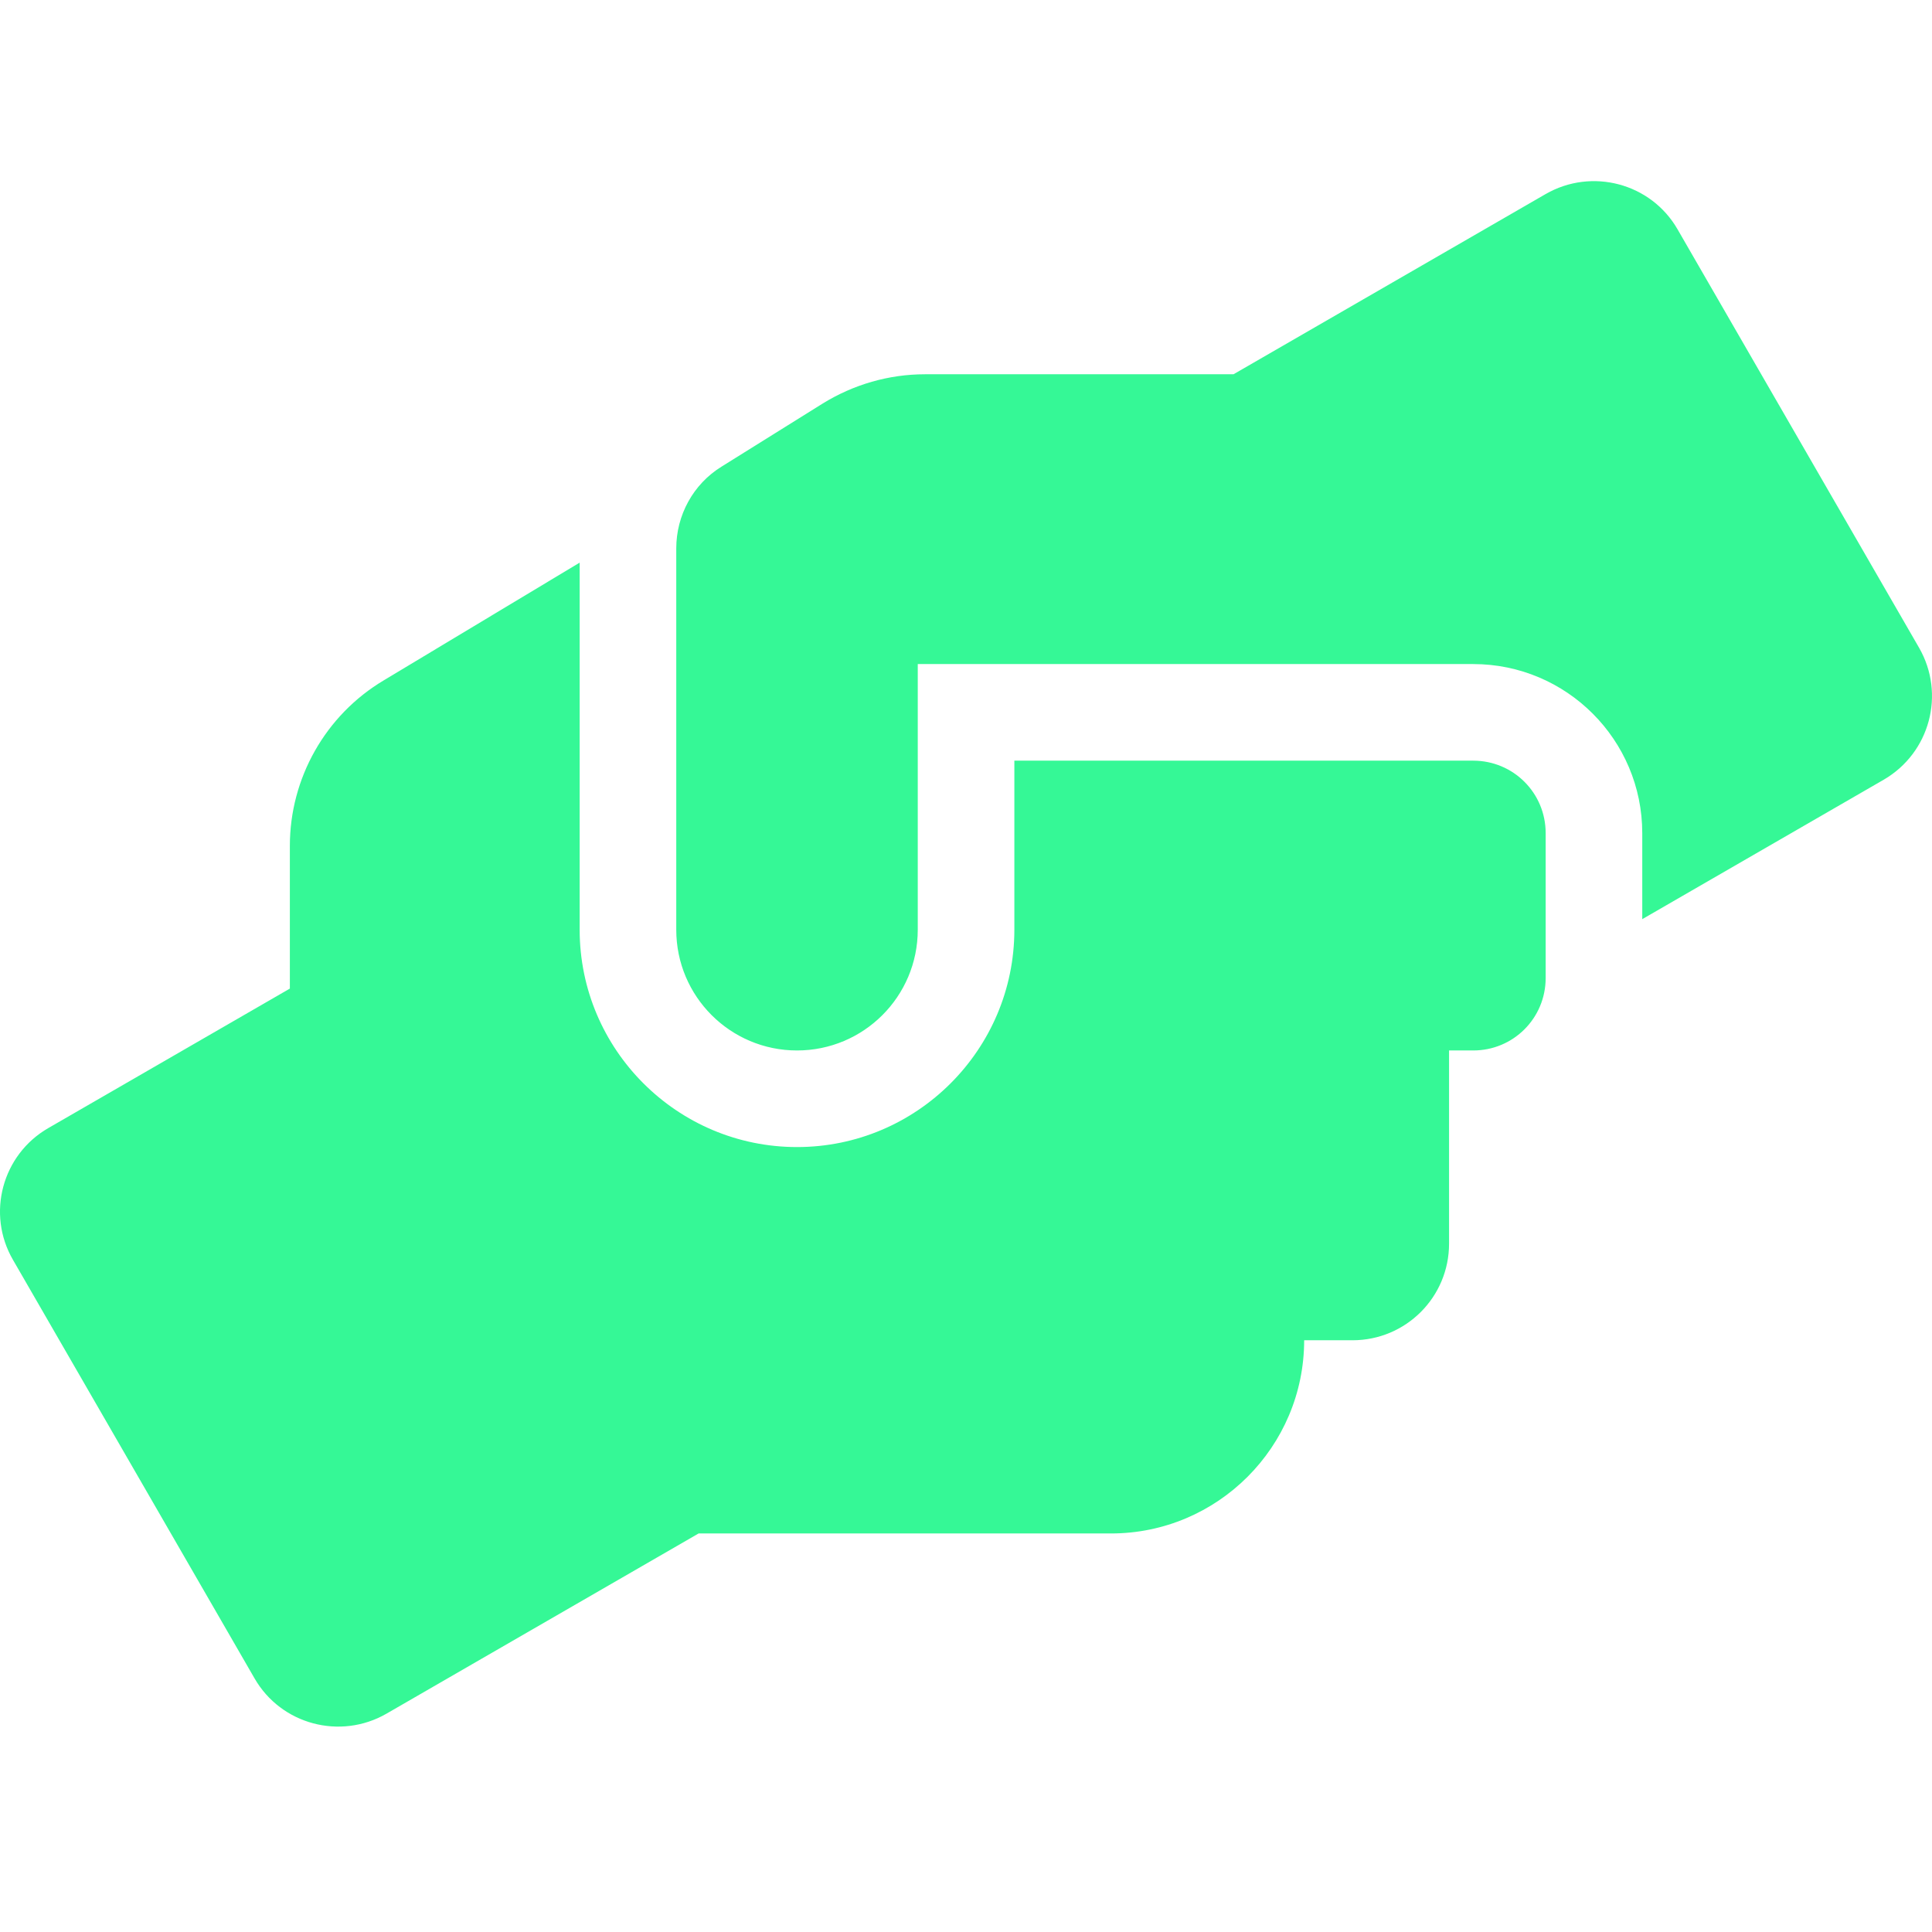
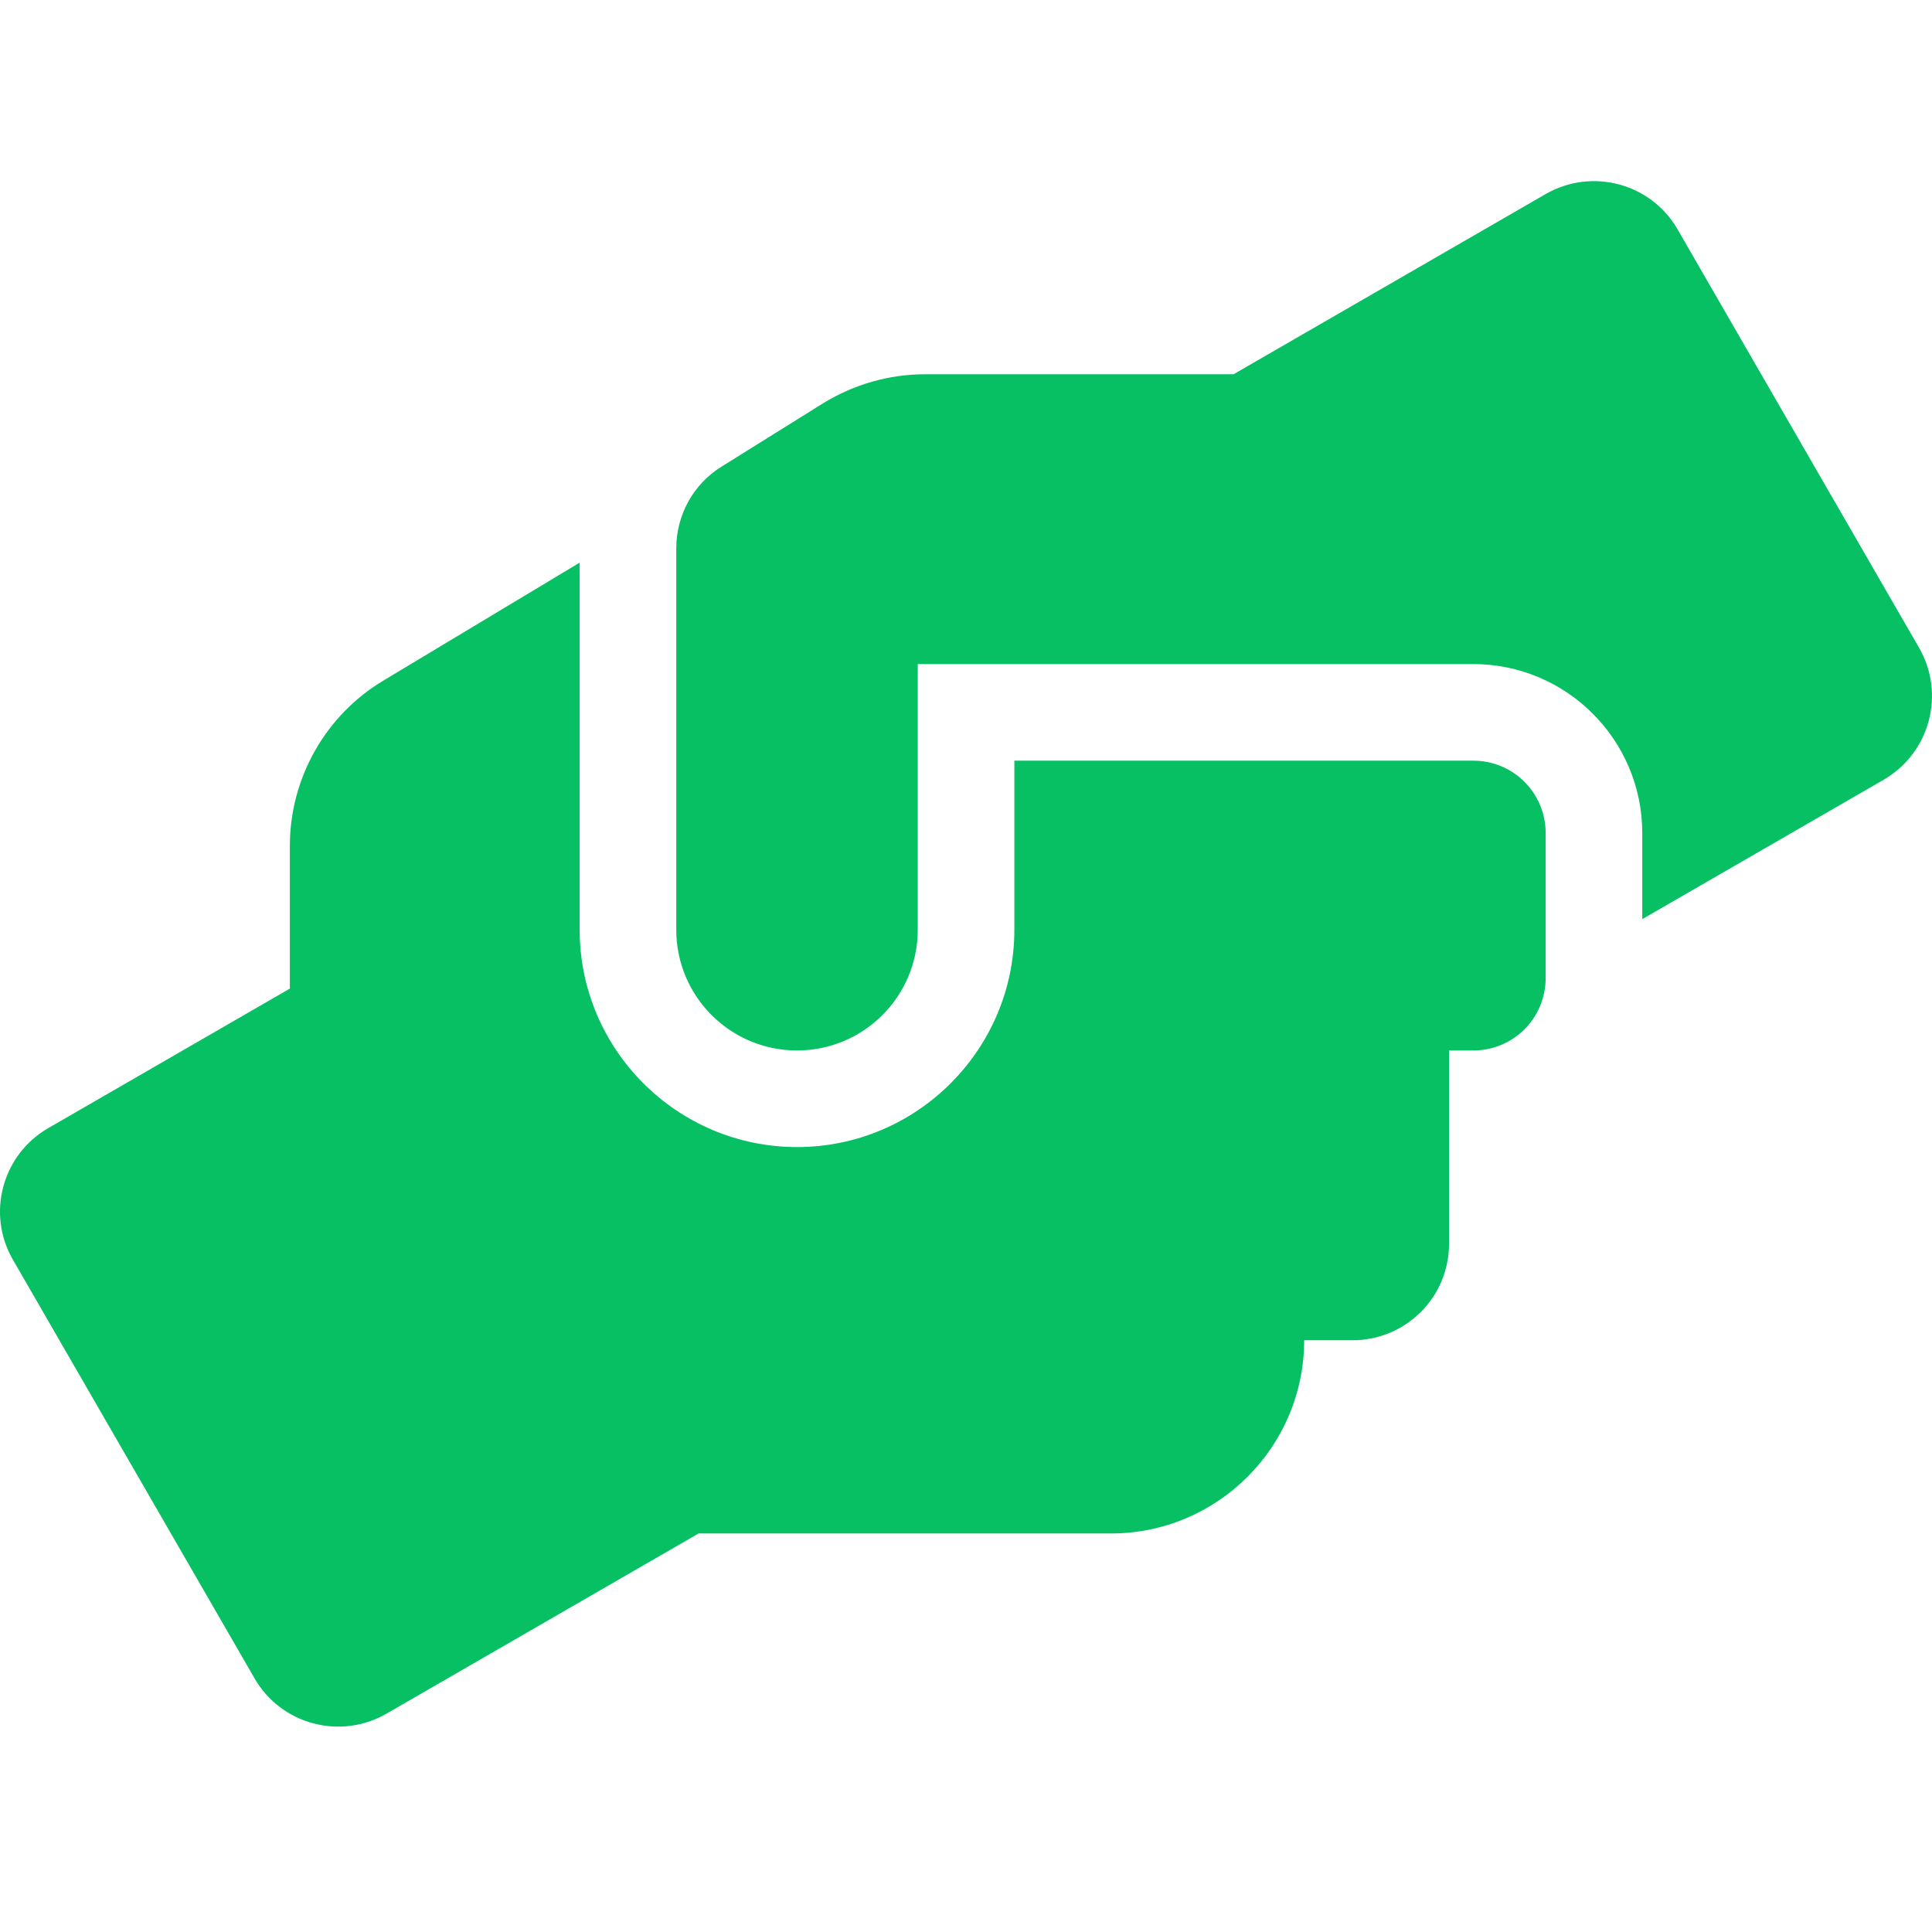
<svg xmlns="http://www.w3.org/2000/svg" width="64" height="64" viewBox="0 0 64 64" fill="none">
-   <path d="M48.802 25.198H33.602V30.798C33.602 34.768 30.372 37.998 26.402 37.998C22.432 37.998 19.202 34.768 19.202 30.798V18.638L12.712 22.538C10.782 23.688 9.602 25.778 9.602 28.018V32.748L1.602 37.368C0.072 38.248 -0.458 40.208 0.432 41.738L8.432 55.598C9.312 57.128 11.272 57.648 12.802 56.768L23.142 50.798H36.802C40.332 50.798 43.202 47.928 43.202 44.398H44.802C46.572 44.398 48.002 42.968 48.002 41.198V34.798H48.802C50.132 34.798 51.202 33.728 51.202 32.398V27.598C51.202 26.268 50.132 25.198 48.802 25.198ZM63.572 21.458L55.572 7.598C54.692 6.068 52.732 5.548 51.202 6.428L40.862 12.398H30.642C29.442 12.398 28.272 12.738 27.252 13.368L23.902 15.458C22.962 16.038 22.402 17.068 22.402 18.168V30.798C22.402 33.008 24.192 34.798 26.402 34.798C28.612 34.798 30.402 33.008 30.402 30.798V21.998H48.802C51.892 21.998 54.402 24.508 54.402 27.598V30.448L62.402 25.828C63.932 24.938 64.452 22.988 63.572 21.458Z" fill="#35F896" />
+   <path d="M48.802 25.198H33.602V30.798C33.602 34.768 30.372 37.998 26.402 37.998C22.432 37.998 19.202 34.768 19.202 30.798V18.638L12.712 22.538C10.782 23.688 9.602 25.778 9.602 28.018V32.748L1.602 37.368C0.072 38.248 -0.458 40.208 0.432 41.738L8.432 55.598C9.312 57.128 11.272 57.648 12.802 56.768L23.142 50.798H36.802C40.332 50.798 43.202 47.928 43.202 44.398H44.802C46.572 44.398 48.002 42.968 48.002 41.198V34.798H48.802C50.132 34.798 51.202 33.728 51.202 32.398V27.598C51.202 26.268 50.132 25.198 48.802 25.198ZM63.572 21.458L55.572 7.598C54.692 6.068 52.732 5.548 51.202 6.428L40.862 12.398H30.642C29.442 12.398 28.272 12.738 27.252 13.368L23.902 15.458C22.962 16.038 22.402 17.068 22.402 18.168V30.798C22.402 33.008 24.192 34.798 26.402 34.798C28.612 34.798 30.402 33.008 30.402 30.798V21.998H48.802C51.892 21.998 54.402 24.508 54.402 27.598V30.448L62.402 25.828C63.932 24.938 64.452 22.988 63.572 21.458Z" fill="#07C063" />
</svg>
